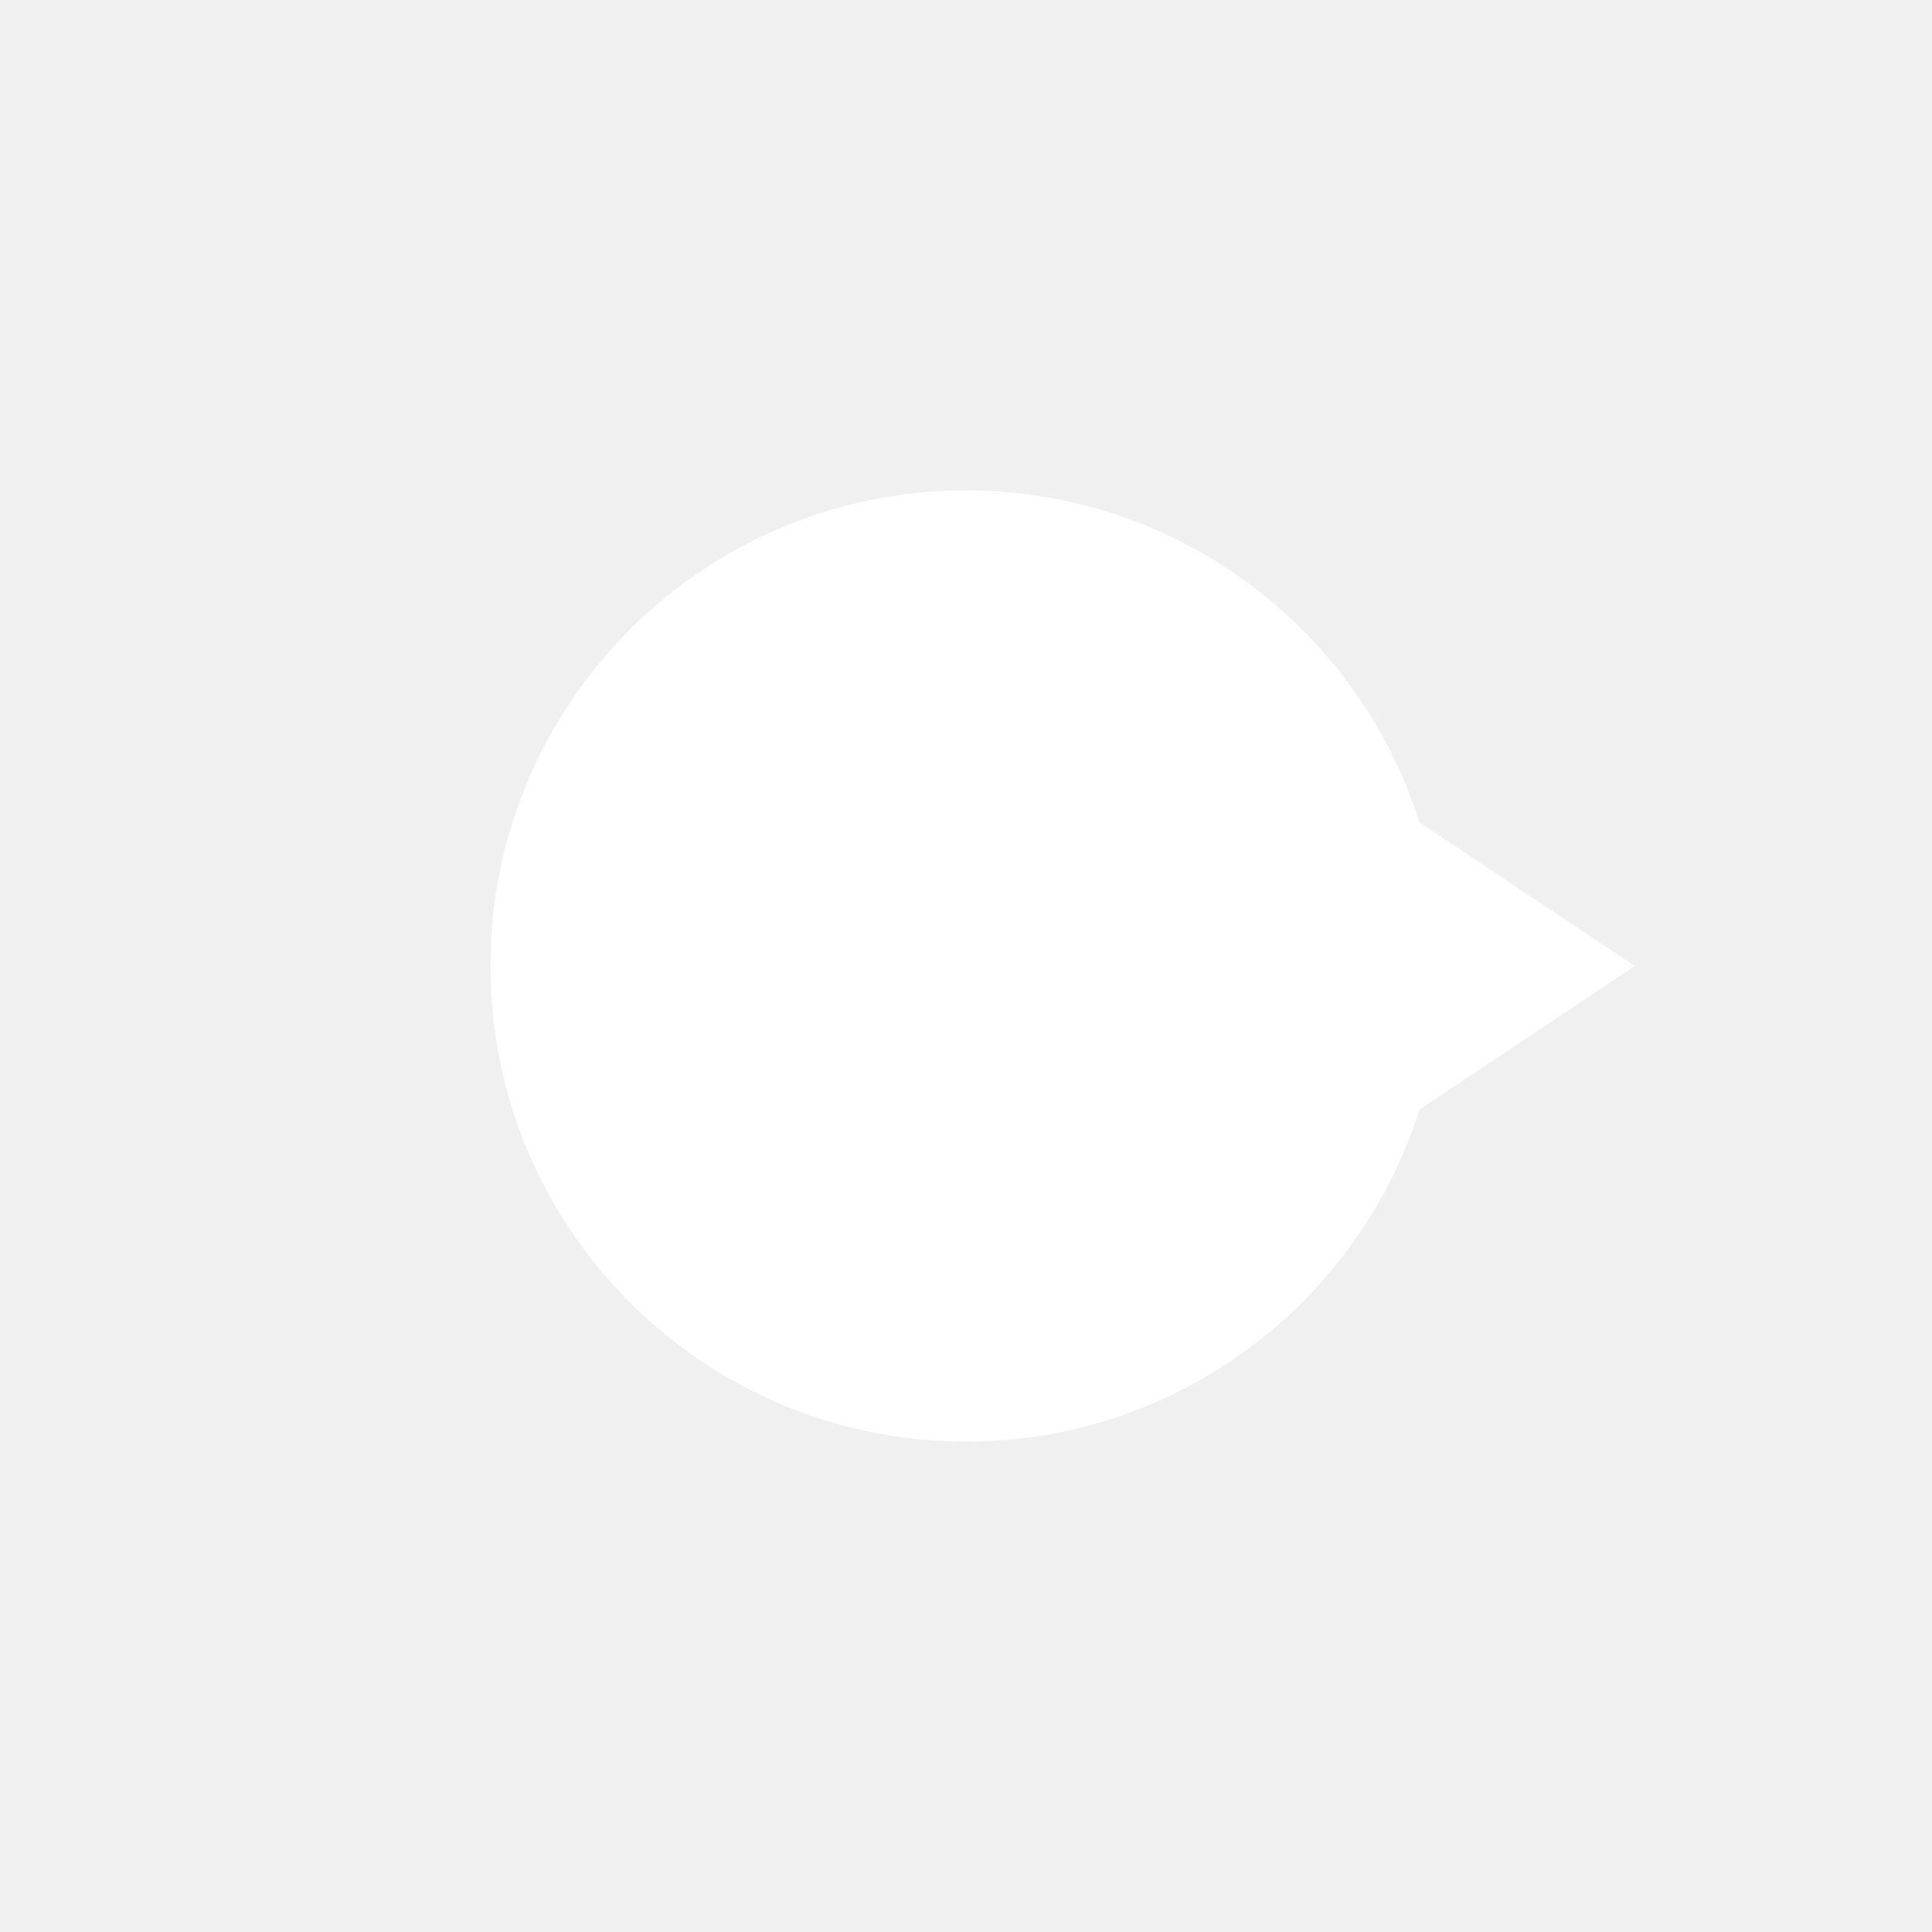
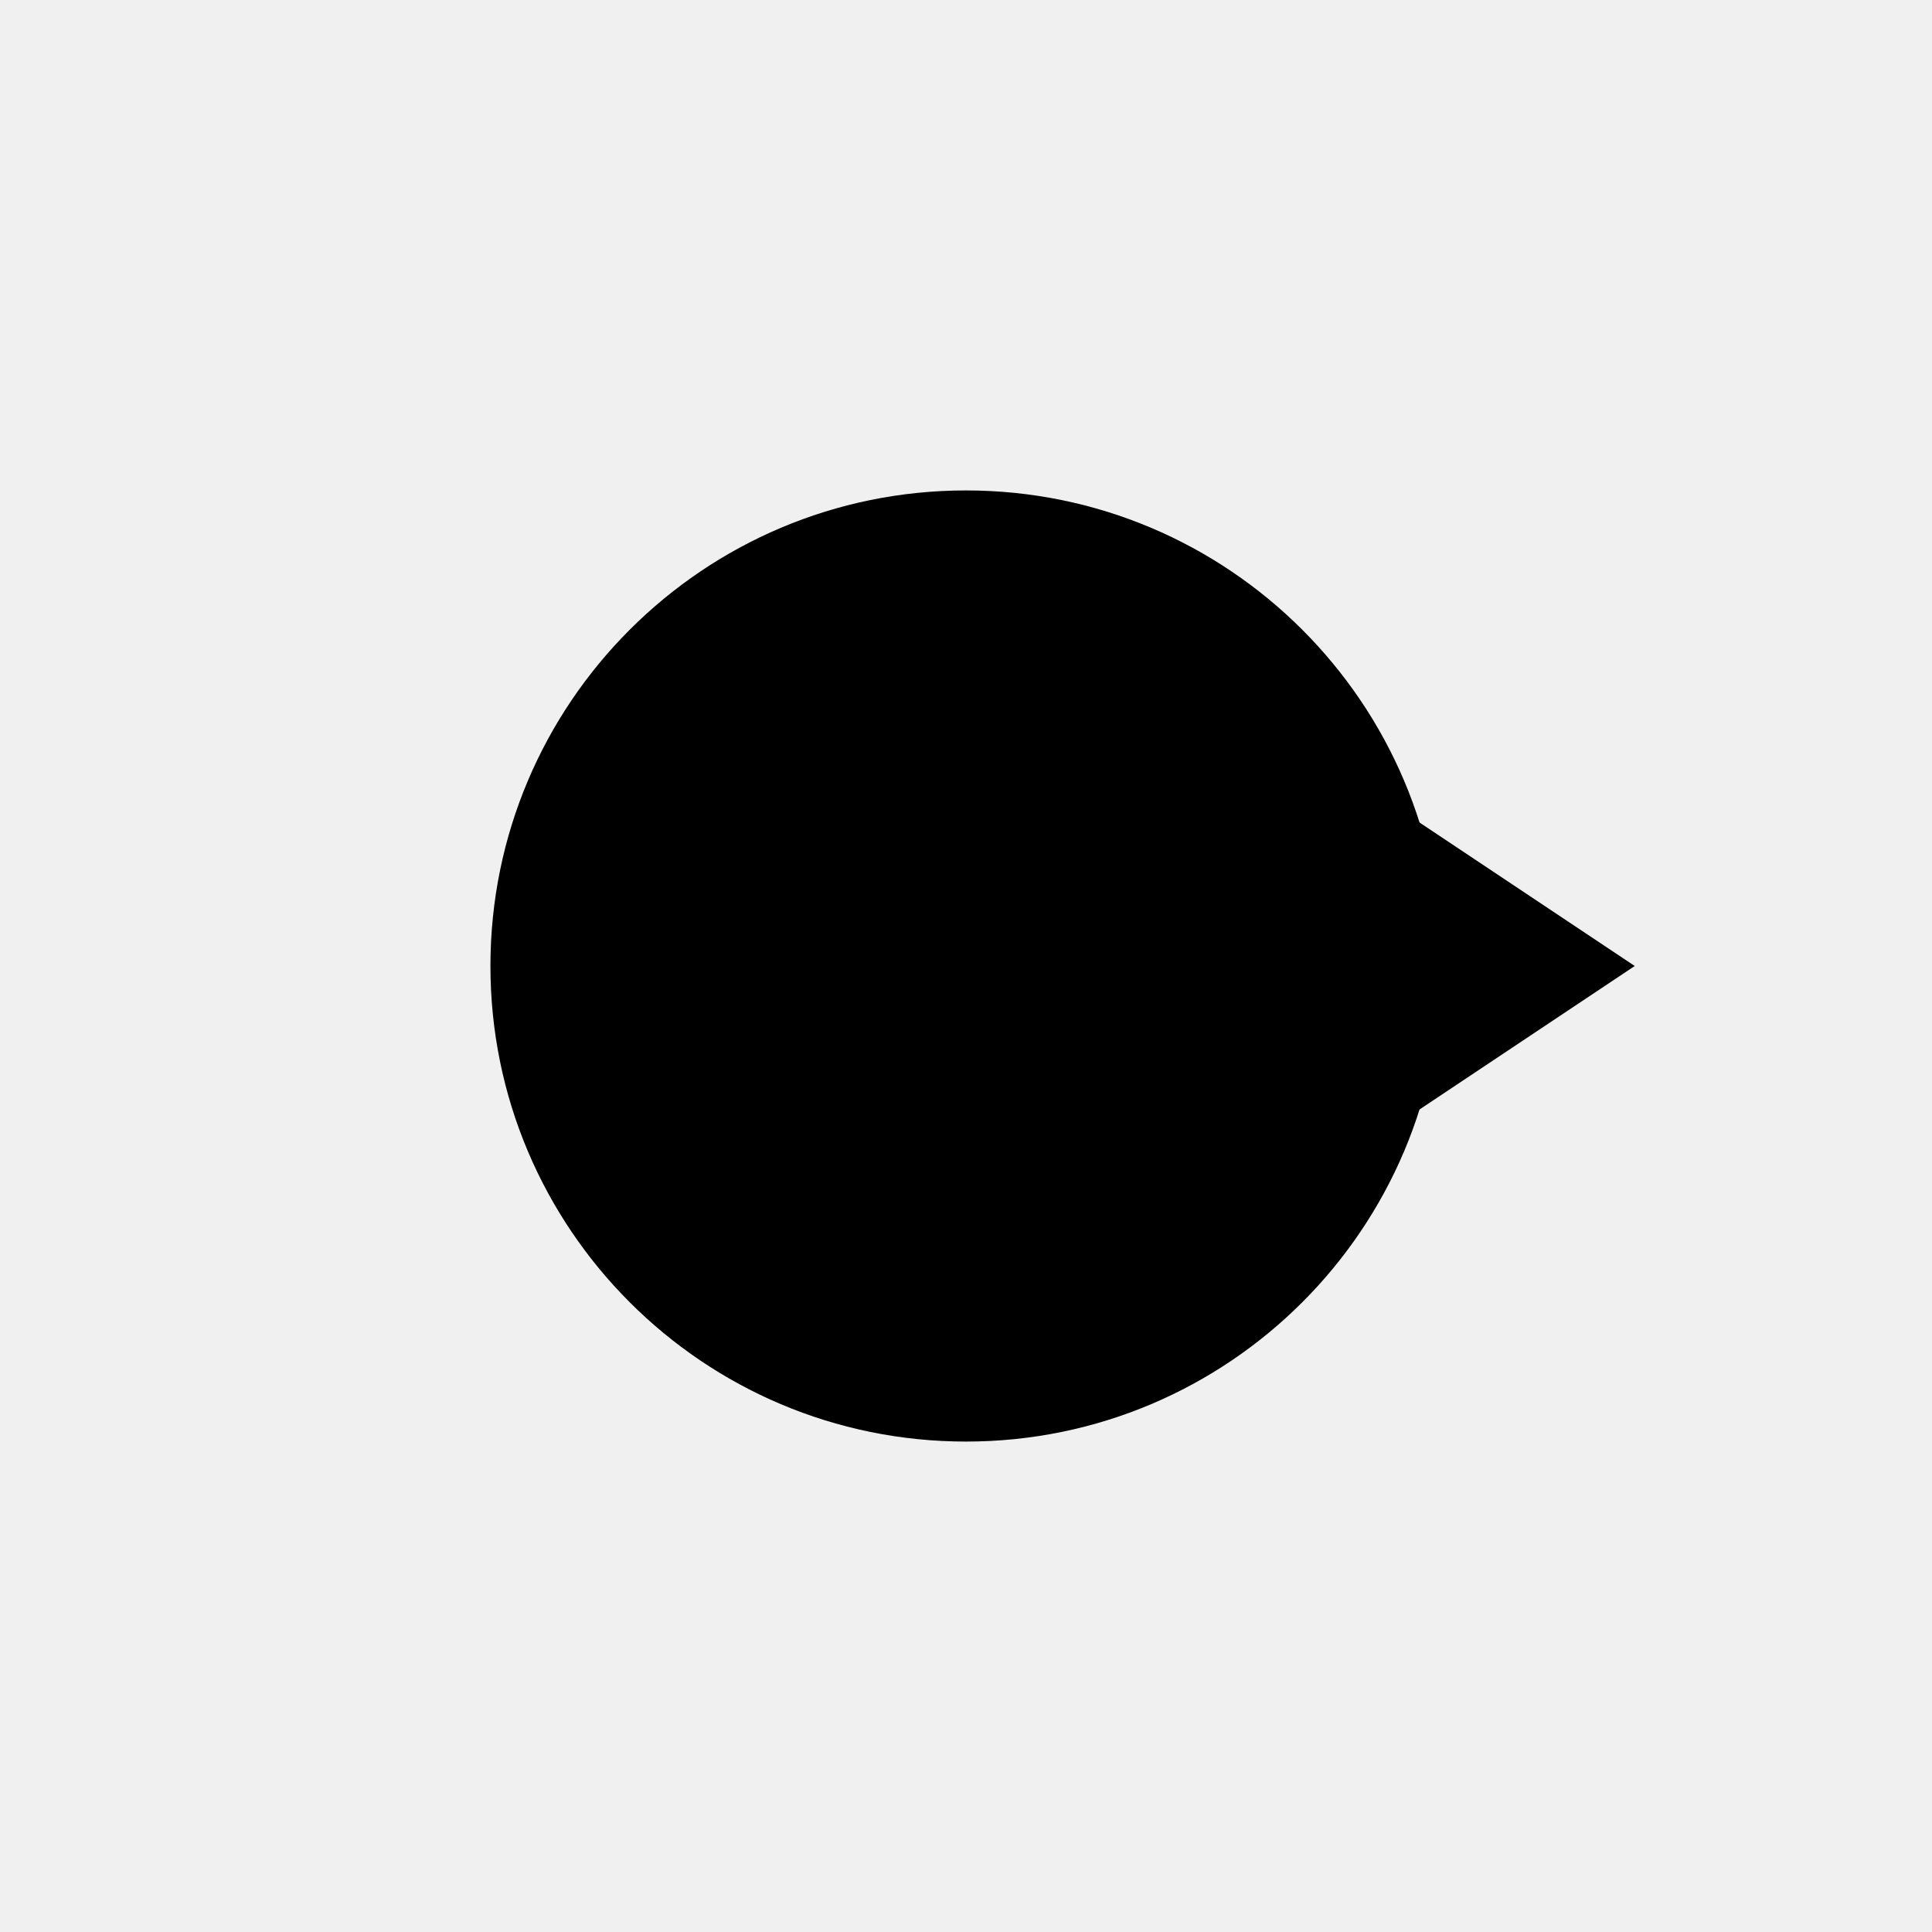
<svg xmlns="http://www.w3.org/2000/svg" width="130" height="130" viewBox="0 0 130 130">
-   <circle cx="65" cy="65" r="32" style="fill:#ffffff;stroke:none" />
-   <polygon points="65,35 65,95 110,65" style="fill:#ffffff;stroke:none" />
+   <circle cx="65" cy="65" r="32" style="fill:#000000;stroke:none" />
+   <polygon points="65,35 65,95 110,65" style="fill:#000000;stroke:none" />
</svg>
